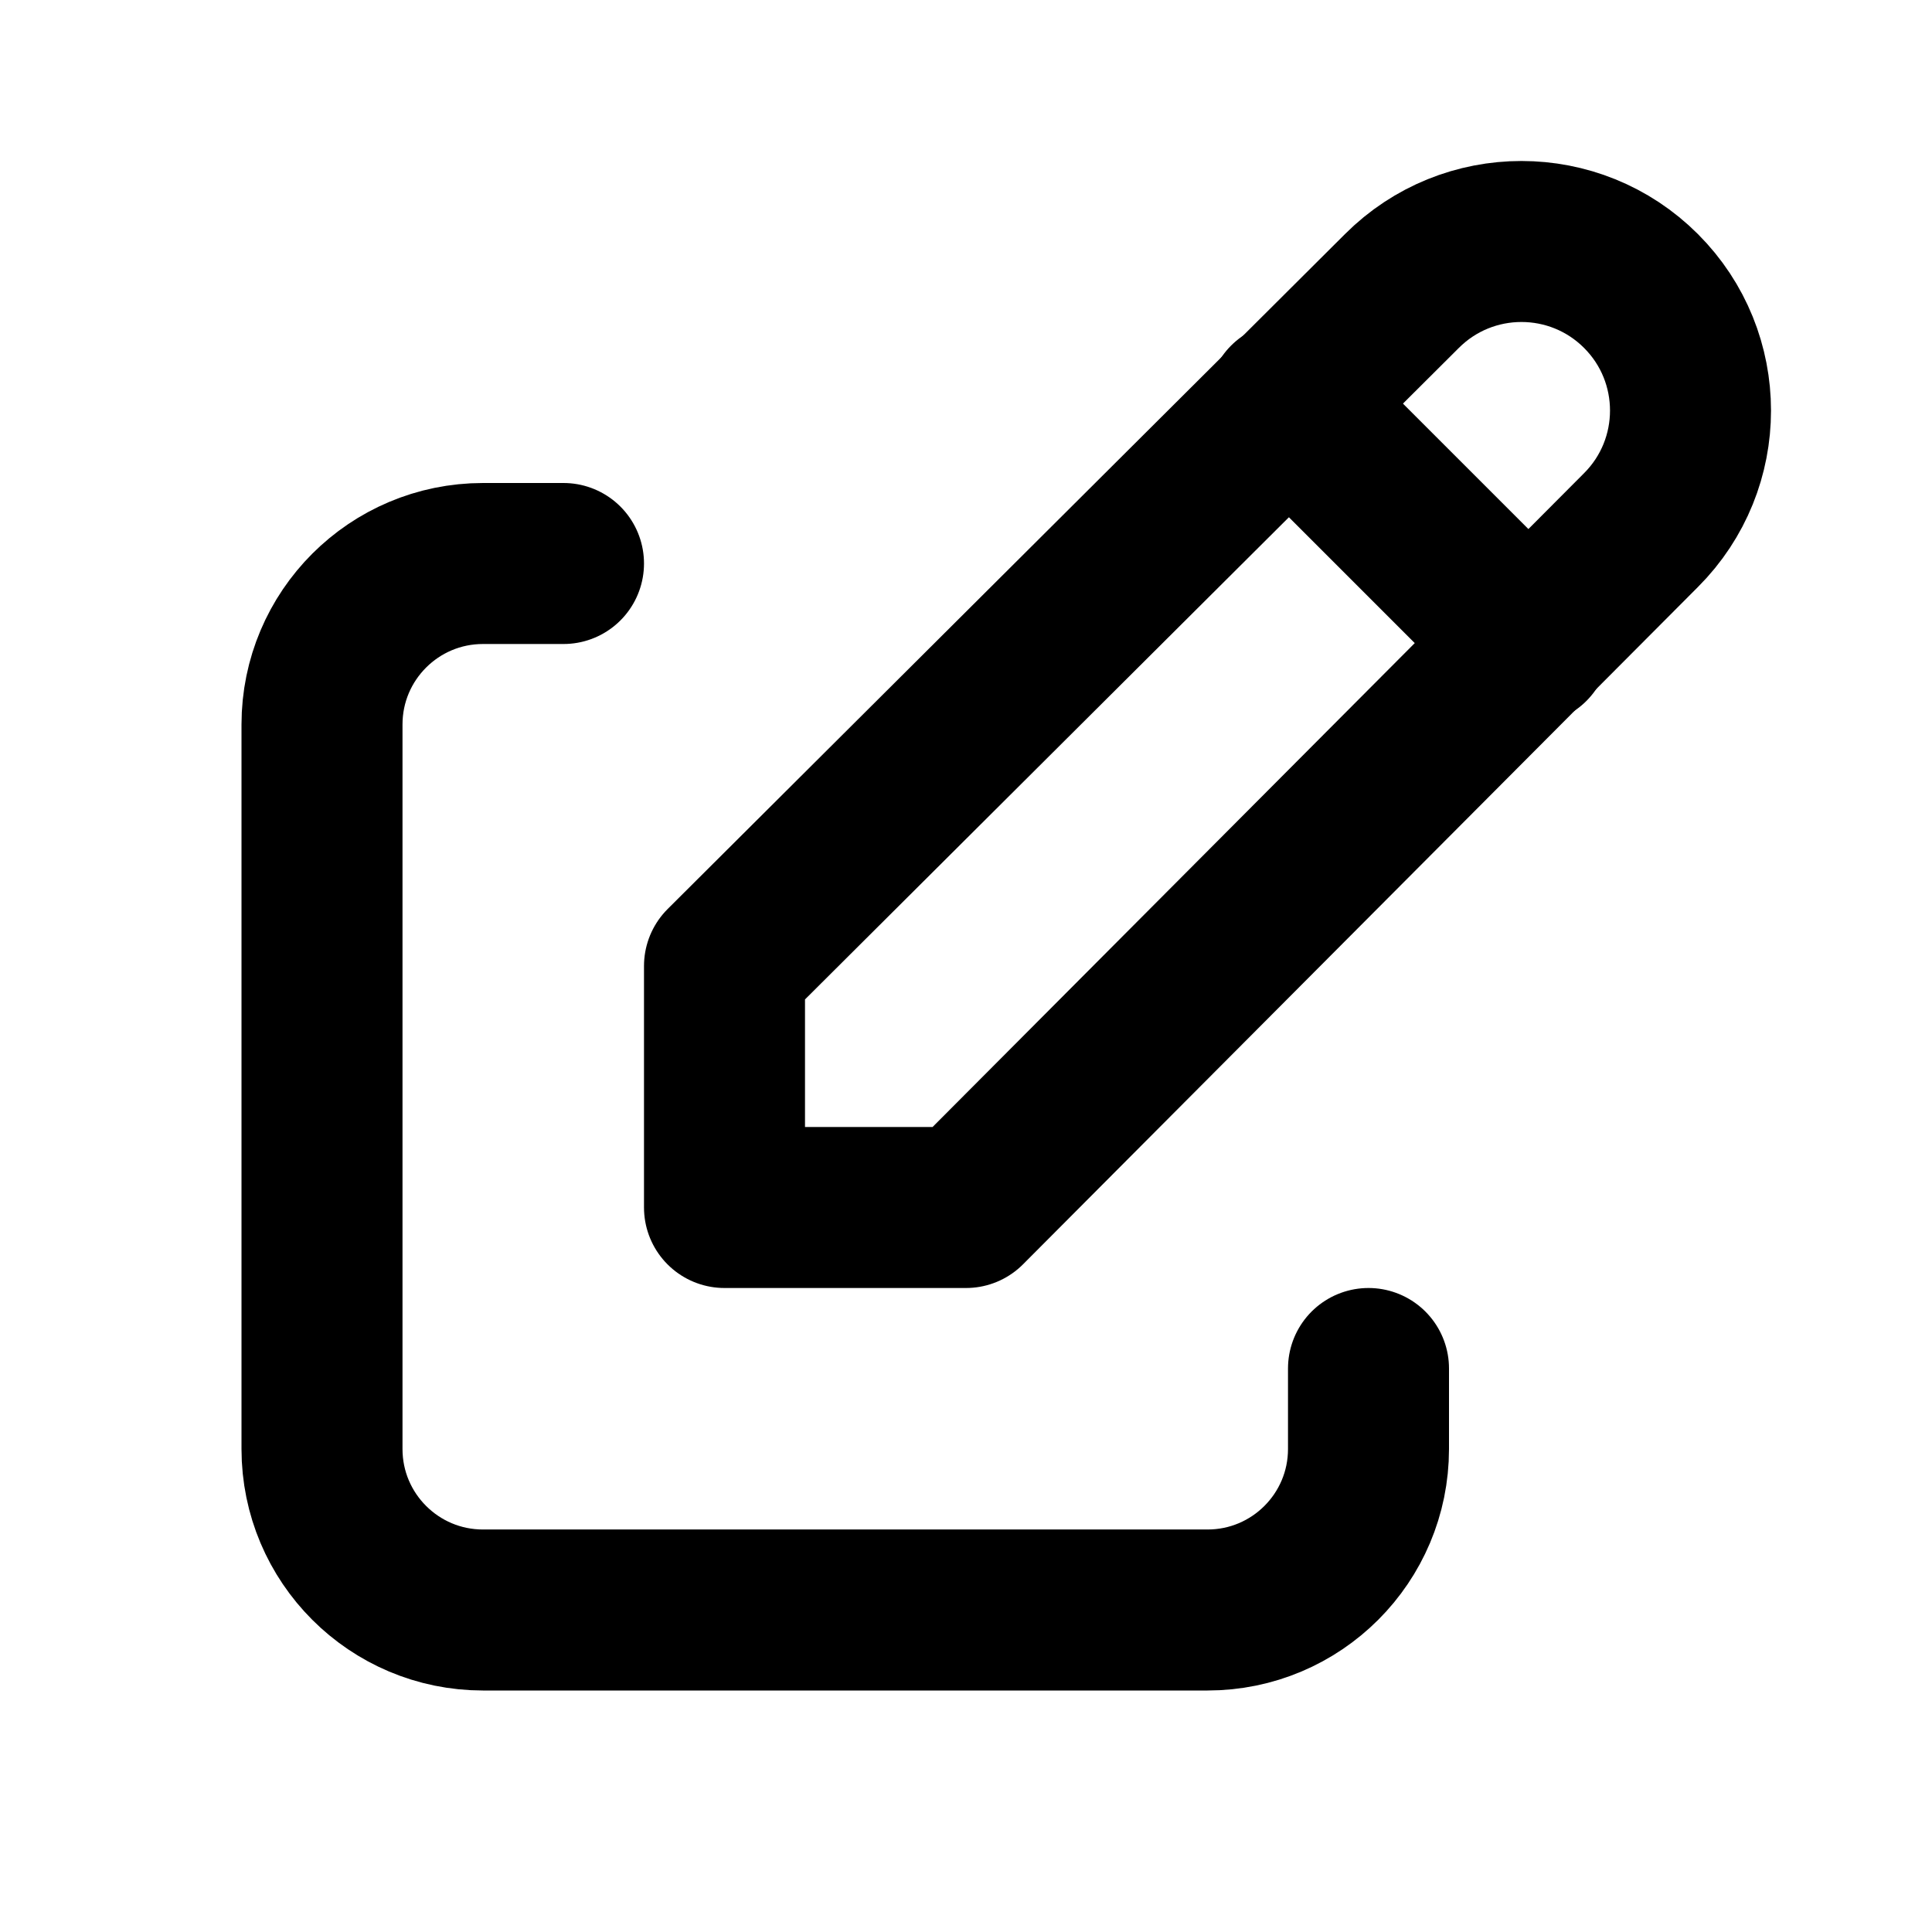
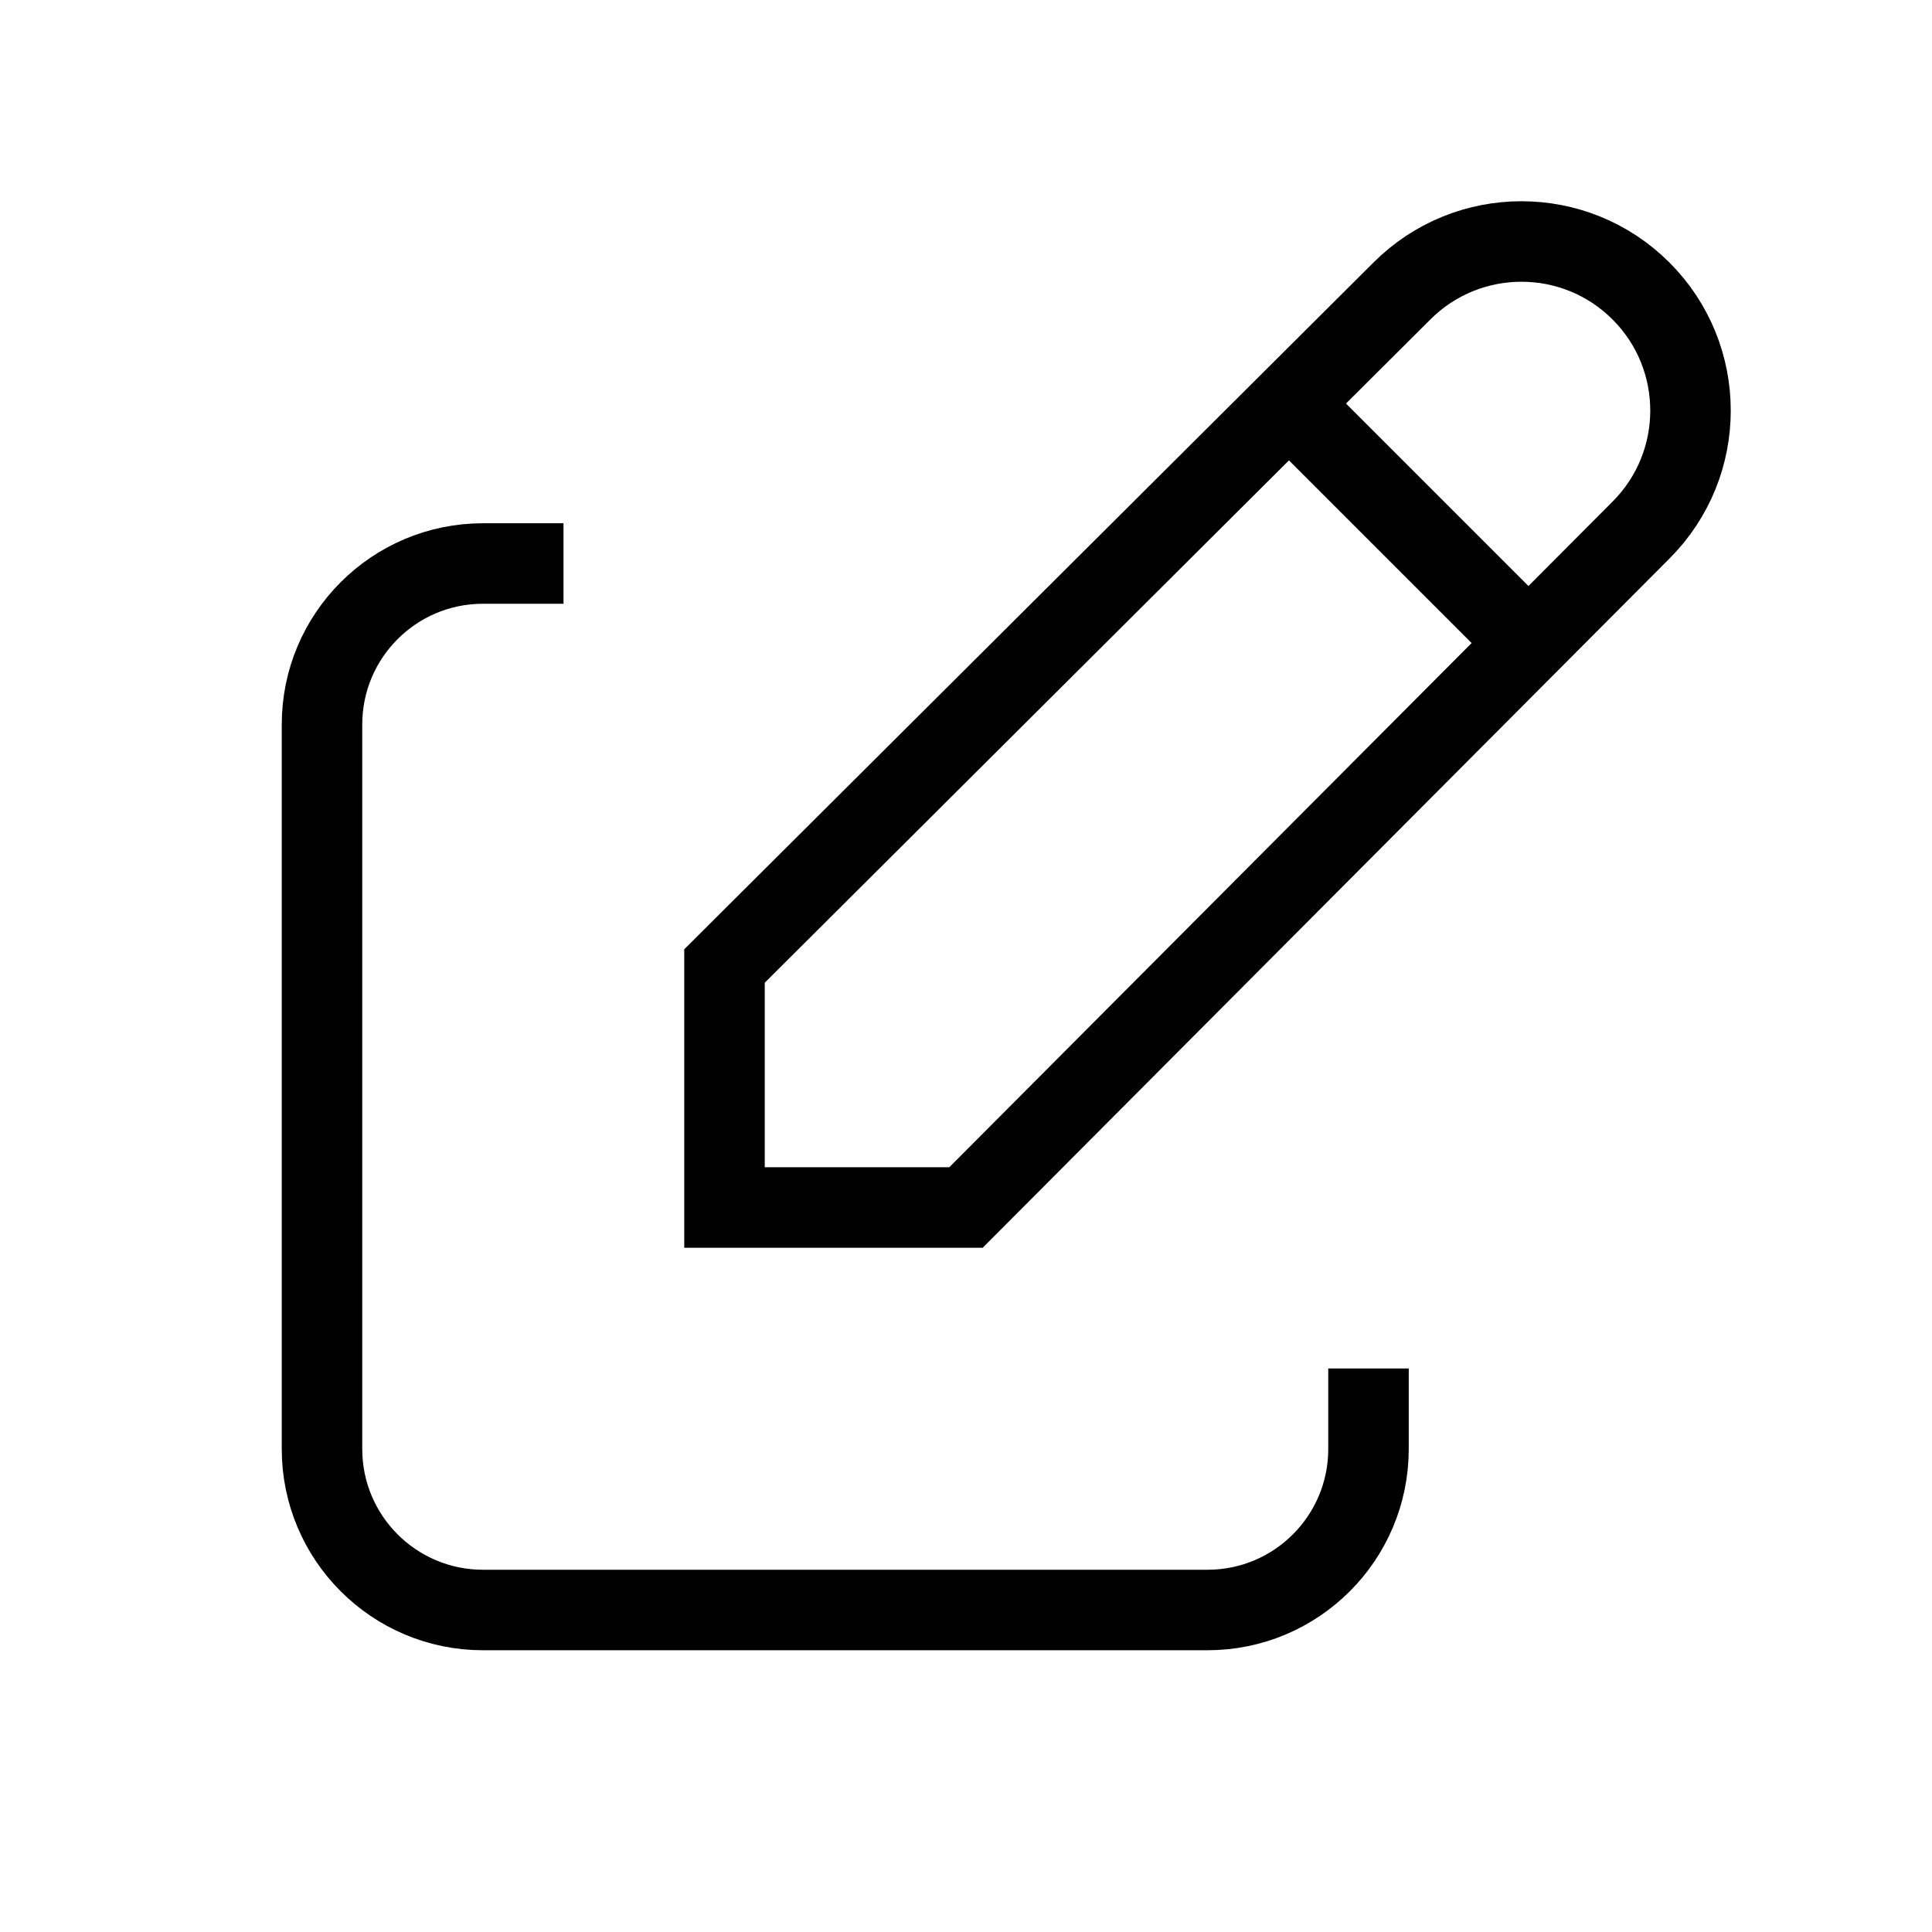
- <svg xmlns="http://www.w3.org/2000/svg" class="-mt-0.5" width="16" height="16" viewBox="0 0 24 24" stroke-width="2" stroke="currentColor" fill="none" stroke-linecap="round" stroke-linejoin="round">
+ <svg xmlns="http://www.w3.org/2000/svg" class="-mt-0.5" width="16" height="16" viewBox="0 0 24 24" strokeWidth="2" stroke="currentColor" fill="none" strokeLinecap="round" strokeLinejoin="round">
  <path stroke="none" d="M0 0h24v24H0z" fill="none" />
  <path d="M7 7h-1a2 2 0 0 0 -2 2v9a2 2 0 0 0 2 2h9a2 2 0 0 0 2 -2v-1" />
  <path d="M20.385 6.585a2.1 2.1 0 0 0 -2.97 -2.97l-8.415 8.385v3h3l8.385 -8.415z" />
  <path d="M16 5l3 3" />
</svg>
